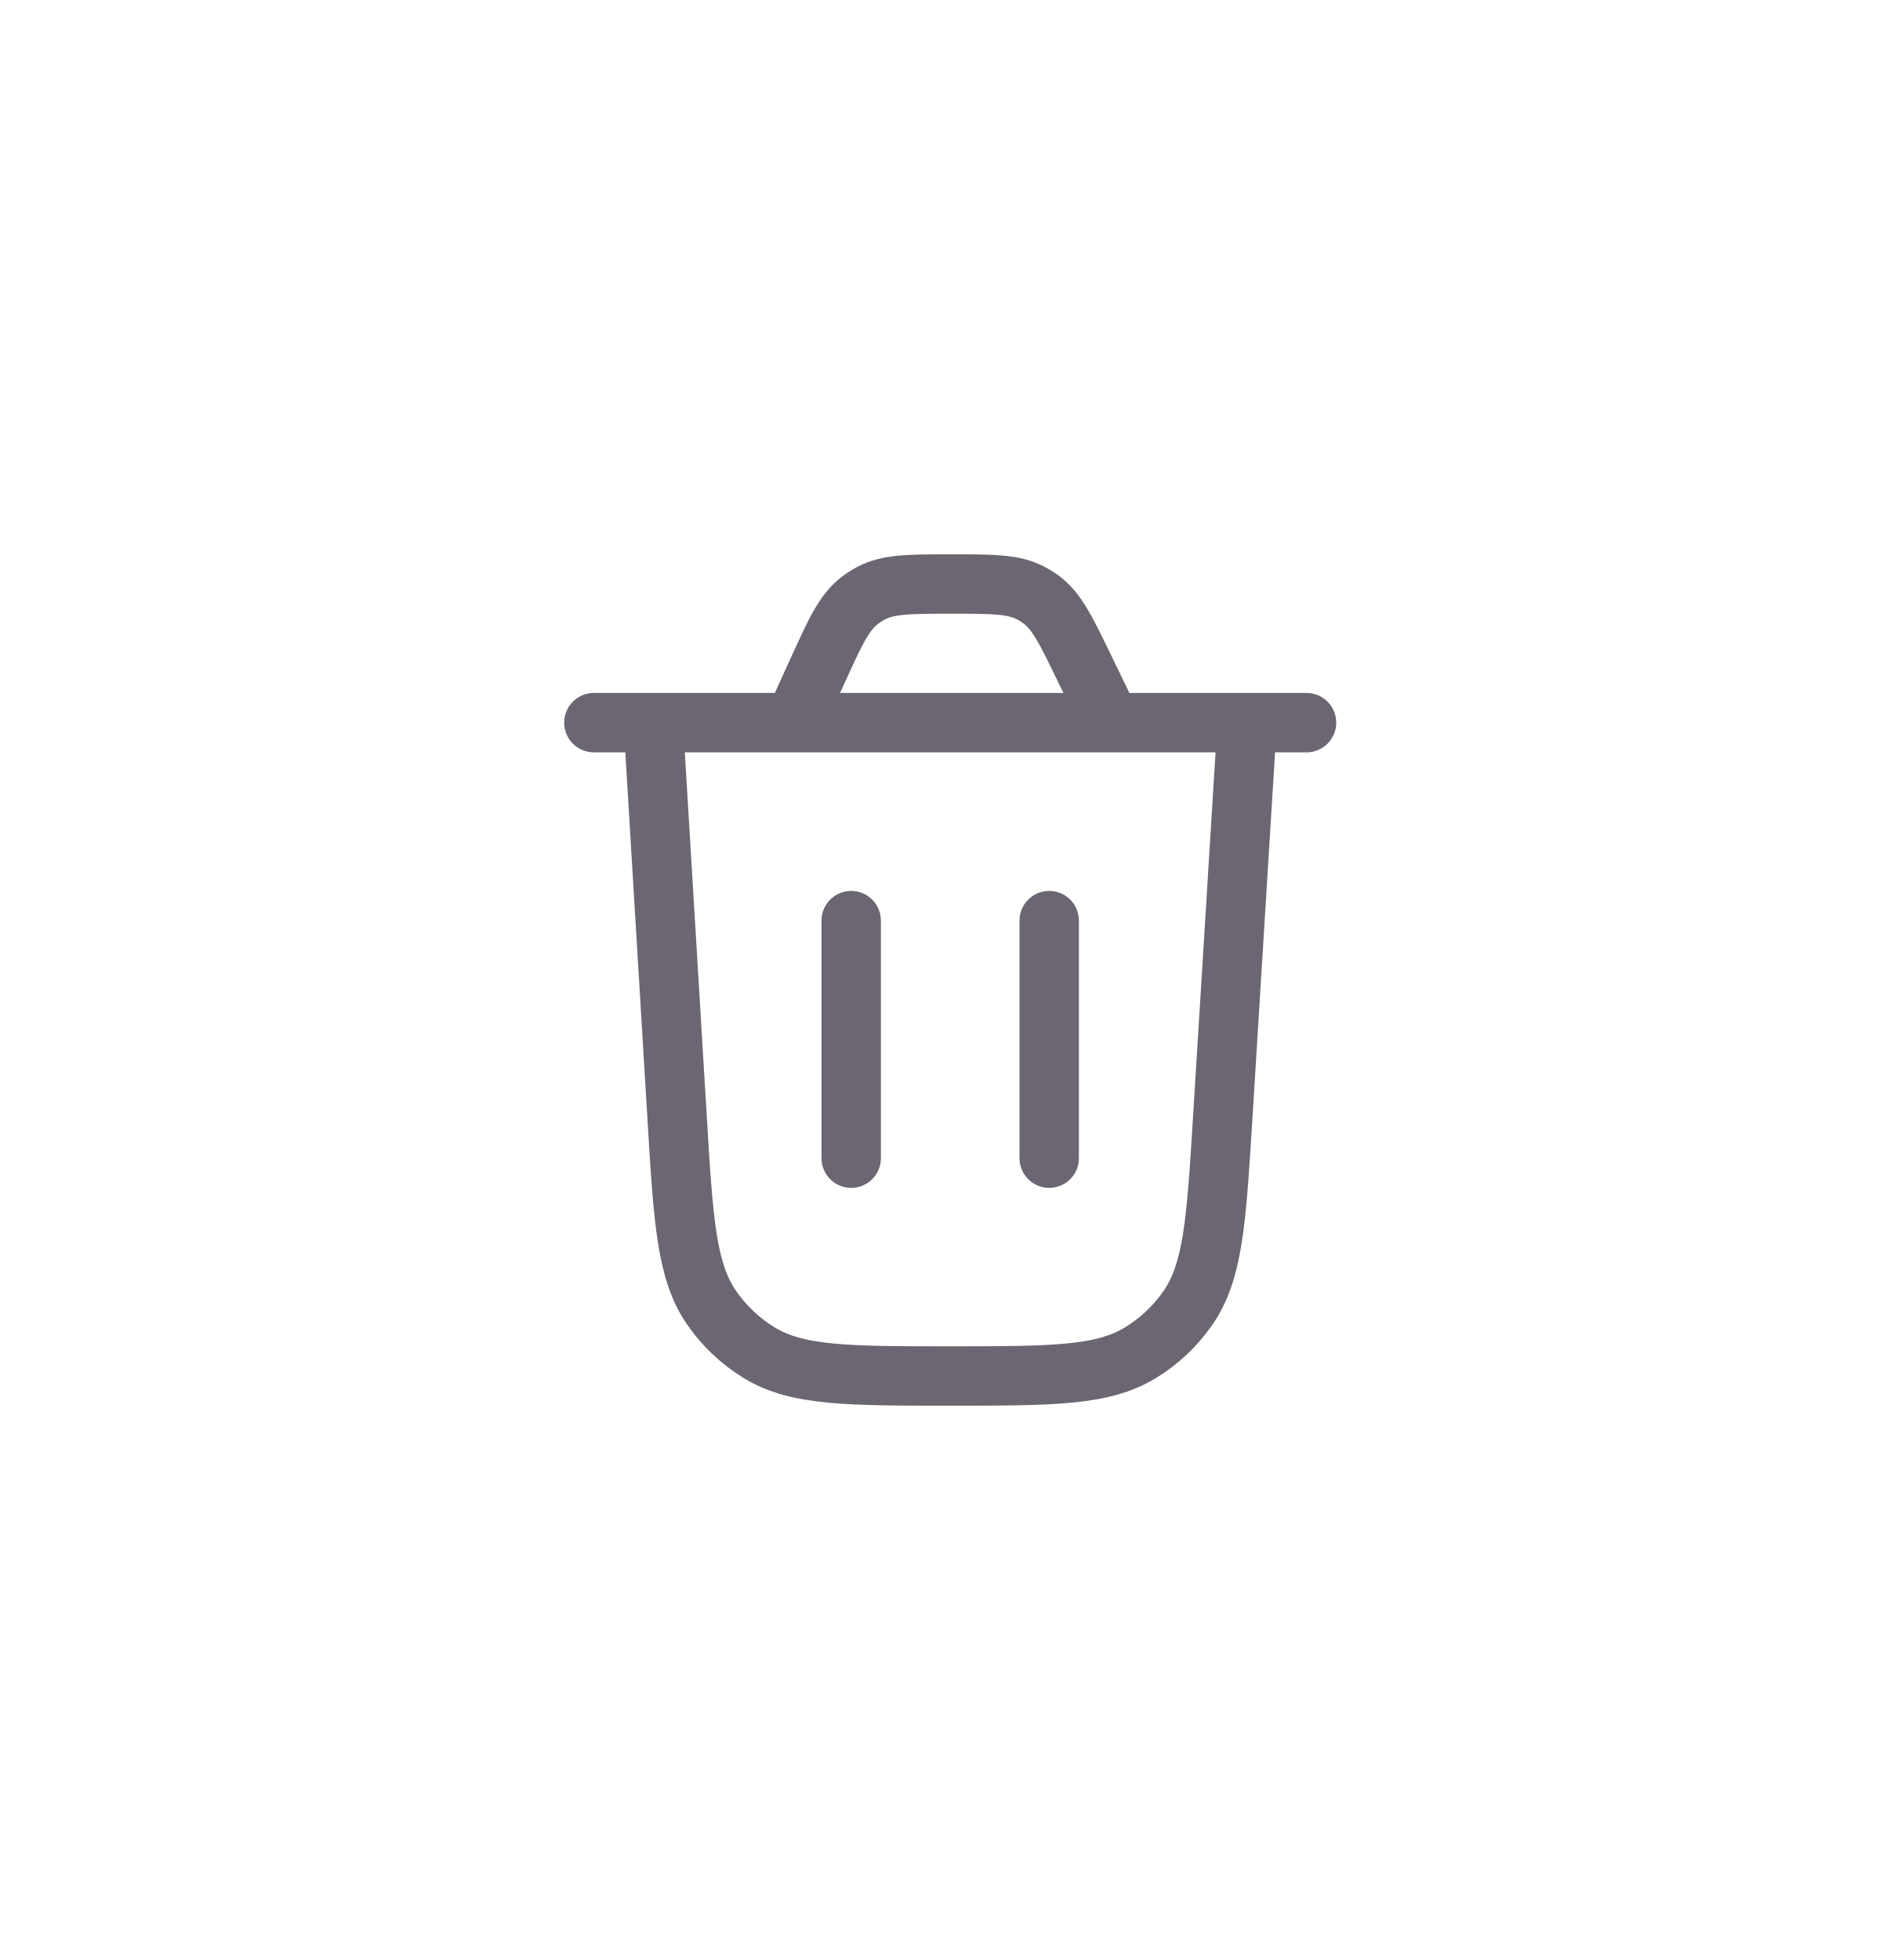
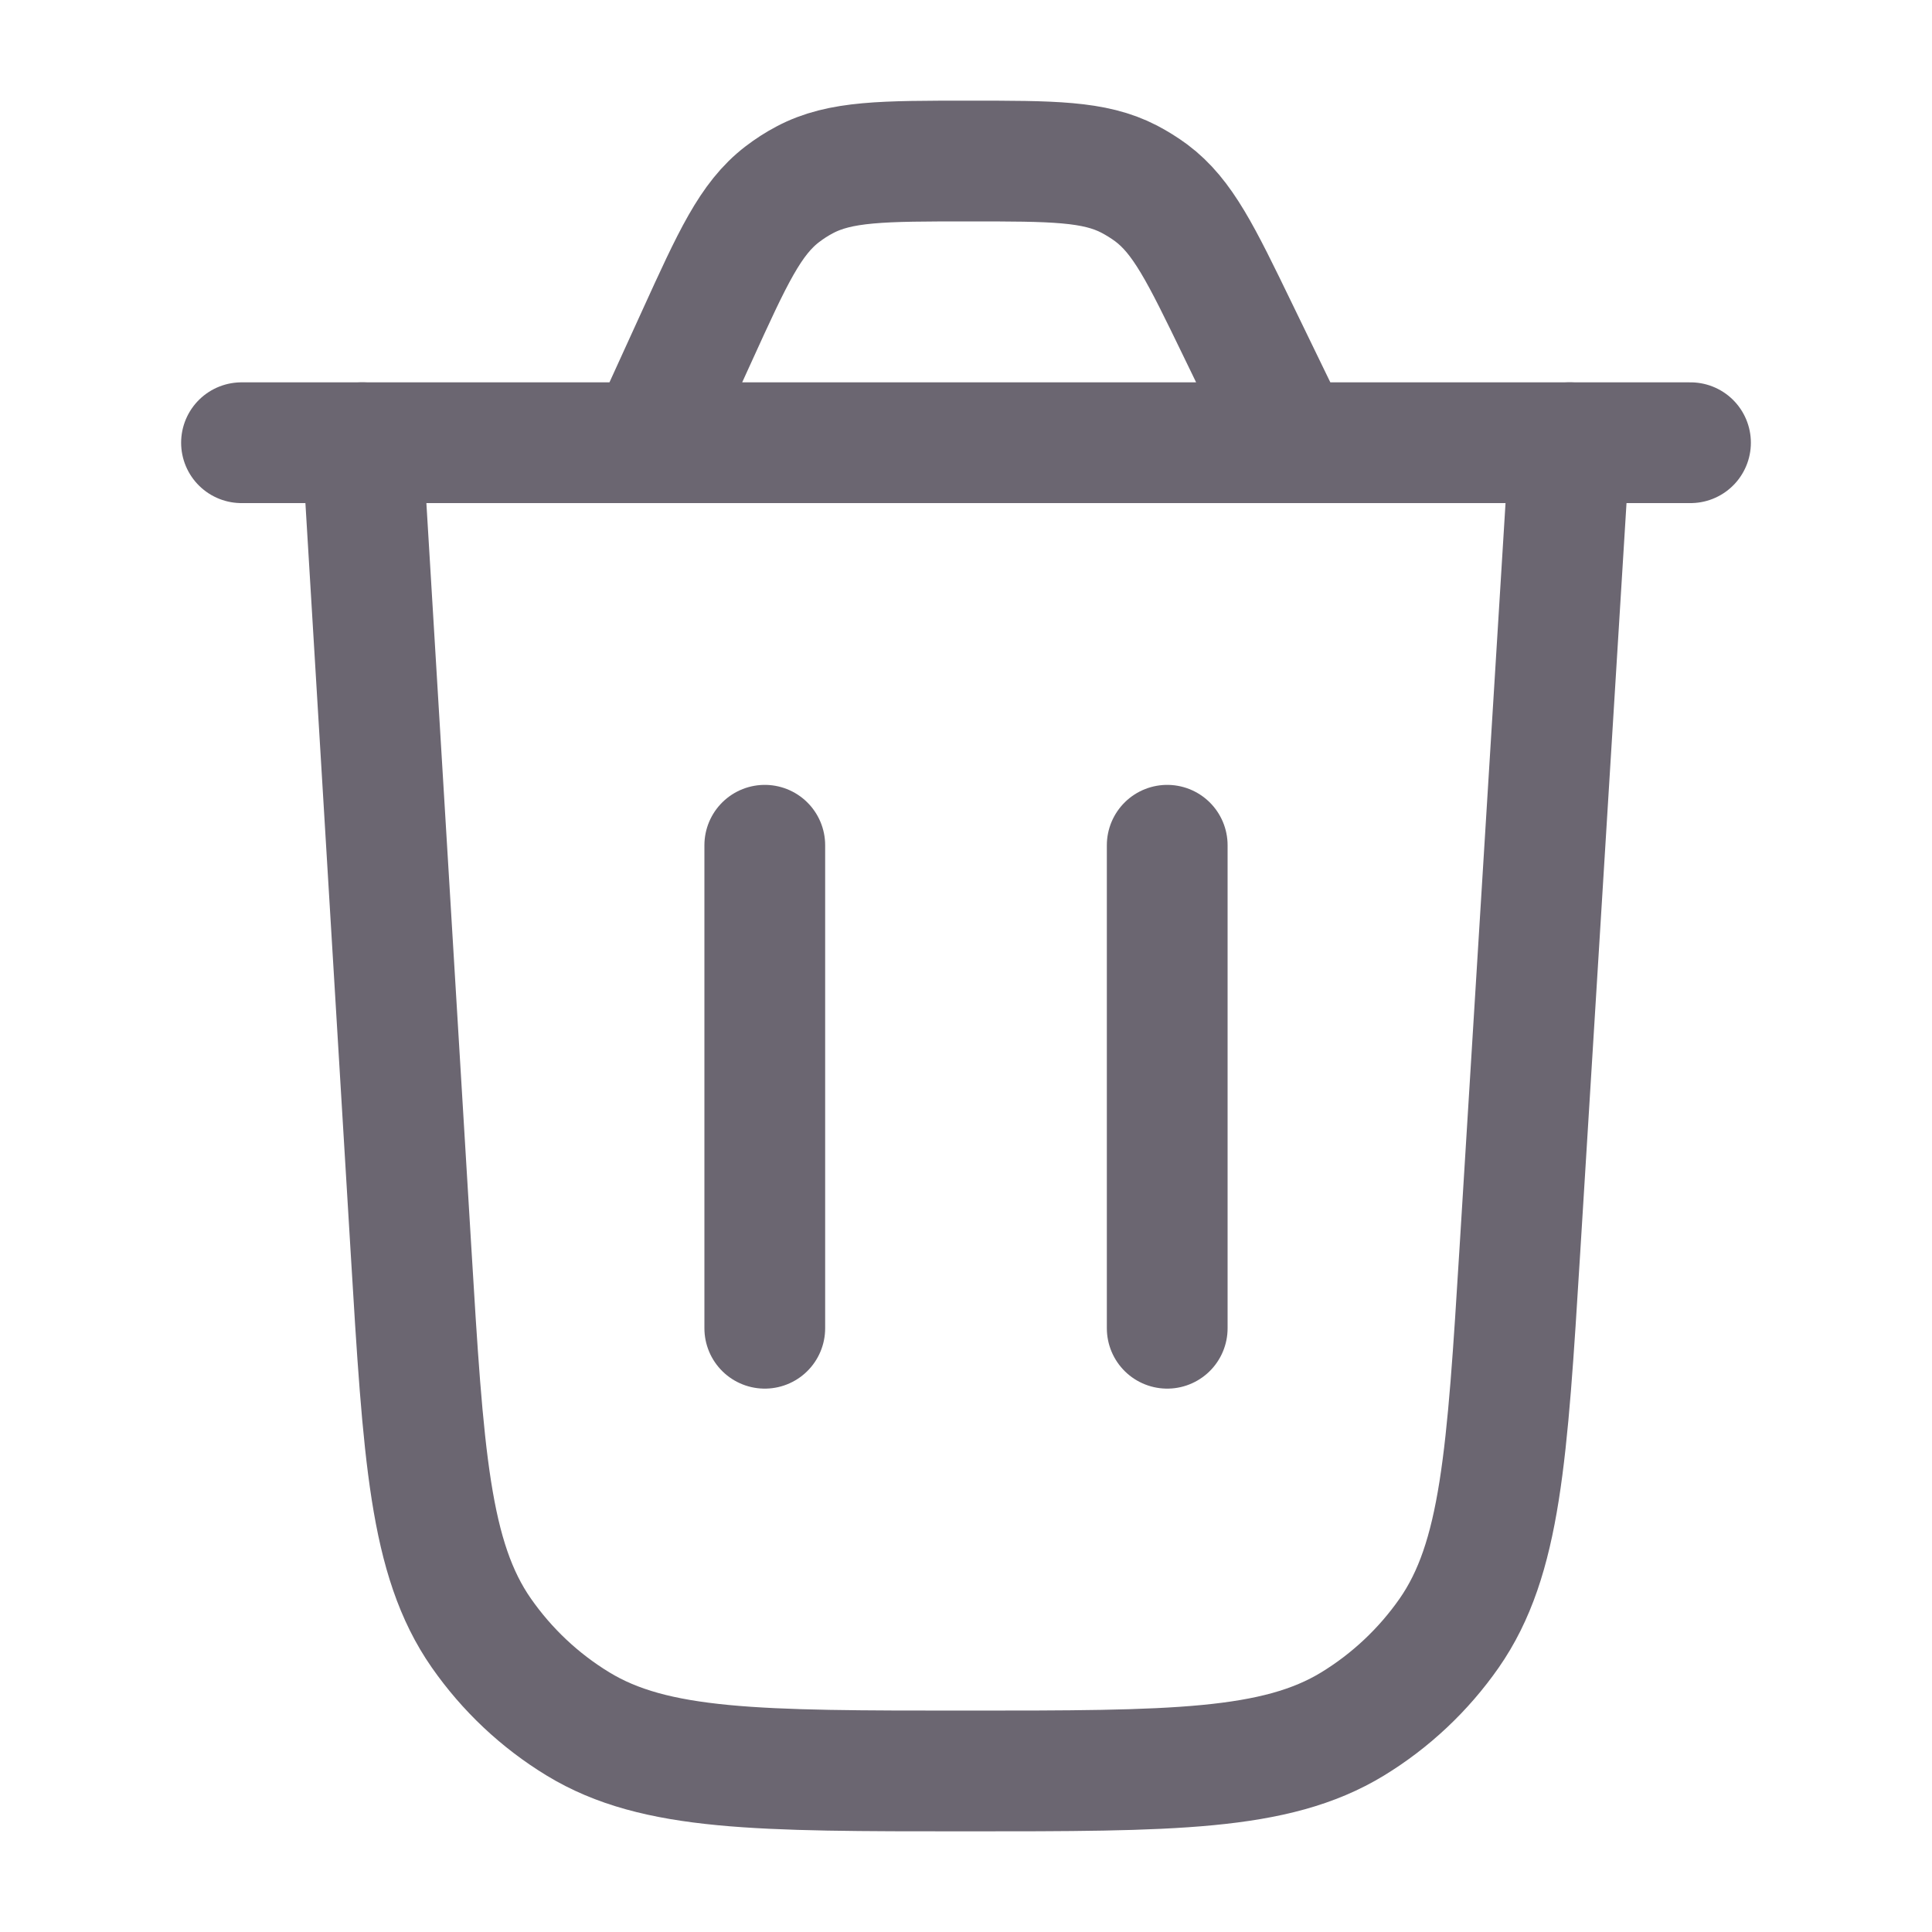
- <svg xmlns="http://www.w3.org/2000/svg" width="32" height="33" viewBox="0 0 32 33" fill="none">
-   <path d="M21 12.167L20.587 18.85C20.481 20.558 20.428 21.411 20 22.025C19.789 22.329 19.517 22.585 19.201 22.777C18.561 23.167 17.706 23.167 15.995 23.167C14.282 23.167 13.425 23.167 12.786 22.777C12.47 22.584 12.197 22.327 11.986 22.023C11.558 21.408 11.506 20.553 11.403 18.843L11 12.167" stroke="#6B6671" stroke-linecap="round" />
-   <path d="M10 12.167H22M18.704 12.167L18.249 11.228C17.946 10.604 17.795 10.292 17.535 10.098C17.477 10.055 17.415 10.016 17.351 9.983C17.063 9.833 16.716 9.833 16.023 9.833C15.312 9.833 14.957 9.833 14.664 9.989C14.599 10.024 14.537 10.064 14.478 10.109C14.214 10.311 14.067 10.634 13.772 11.281L13.369 12.167" stroke="#6B6671" stroke-linecap="round" />
-   <path d="M14.333 19.5V15.5" stroke="#6B6671" stroke-linecap="round" />
-   <path d="M17.667 19.5V15.5" stroke="#6B6671" stroke-linecap="round" />
+ <svg xmlns="http://www.w3.org/2000/svg" width="20" height="20" viewBox="0 0 20 20" fill="none">
+   <path d="M16.25 4.583L15.734 12.938C15.602 15.072 15.536 16.139 15.001 16.907C14.736 17.286 14.396 17.606 14.001 17.847C13.202 18.333 12.133 18.333 9.994 18.333C7.853 18.333 6.782 18.333 5.983 17.846C5.587 17.605 5.247 17.284 4.982 16.904C4.447 16.135 4.383 15.067 4.254 12.929L3.75 4.583" stroke="#6B6671" stroke-width="1.25" stroke-linecap="round" />
+   <path d="M2.5 4.583H17.5M13.38 4.583L12.811 3.41C12.433 2.63 12.244 2.241 11.918 1.997C11.846 1.944 11.769 1.896 11.689 1.854C11.328 1.667 10.895 1.667 10.029 1.667C9.141 1.667 8.697 1.667 8.33 1.862C8.248 1.905 8.171 1.955 8.098 2.011C7.768 2.264 7.584 2.668 7.216 3.476L6.711 4.583" stroke="#6B6671" stroke-width="1.25" stroke-linecap="round" />
+   <path d="M7.917 13.75V8.75" stroke="#6B6671" stroke-width="1.25" stroke-linecap="round" />
+   <path d="M12.083 13.75V8.75" stroke="#6B6671" stroke-width="1.25" stroke-linecap="round" />
</svg>
